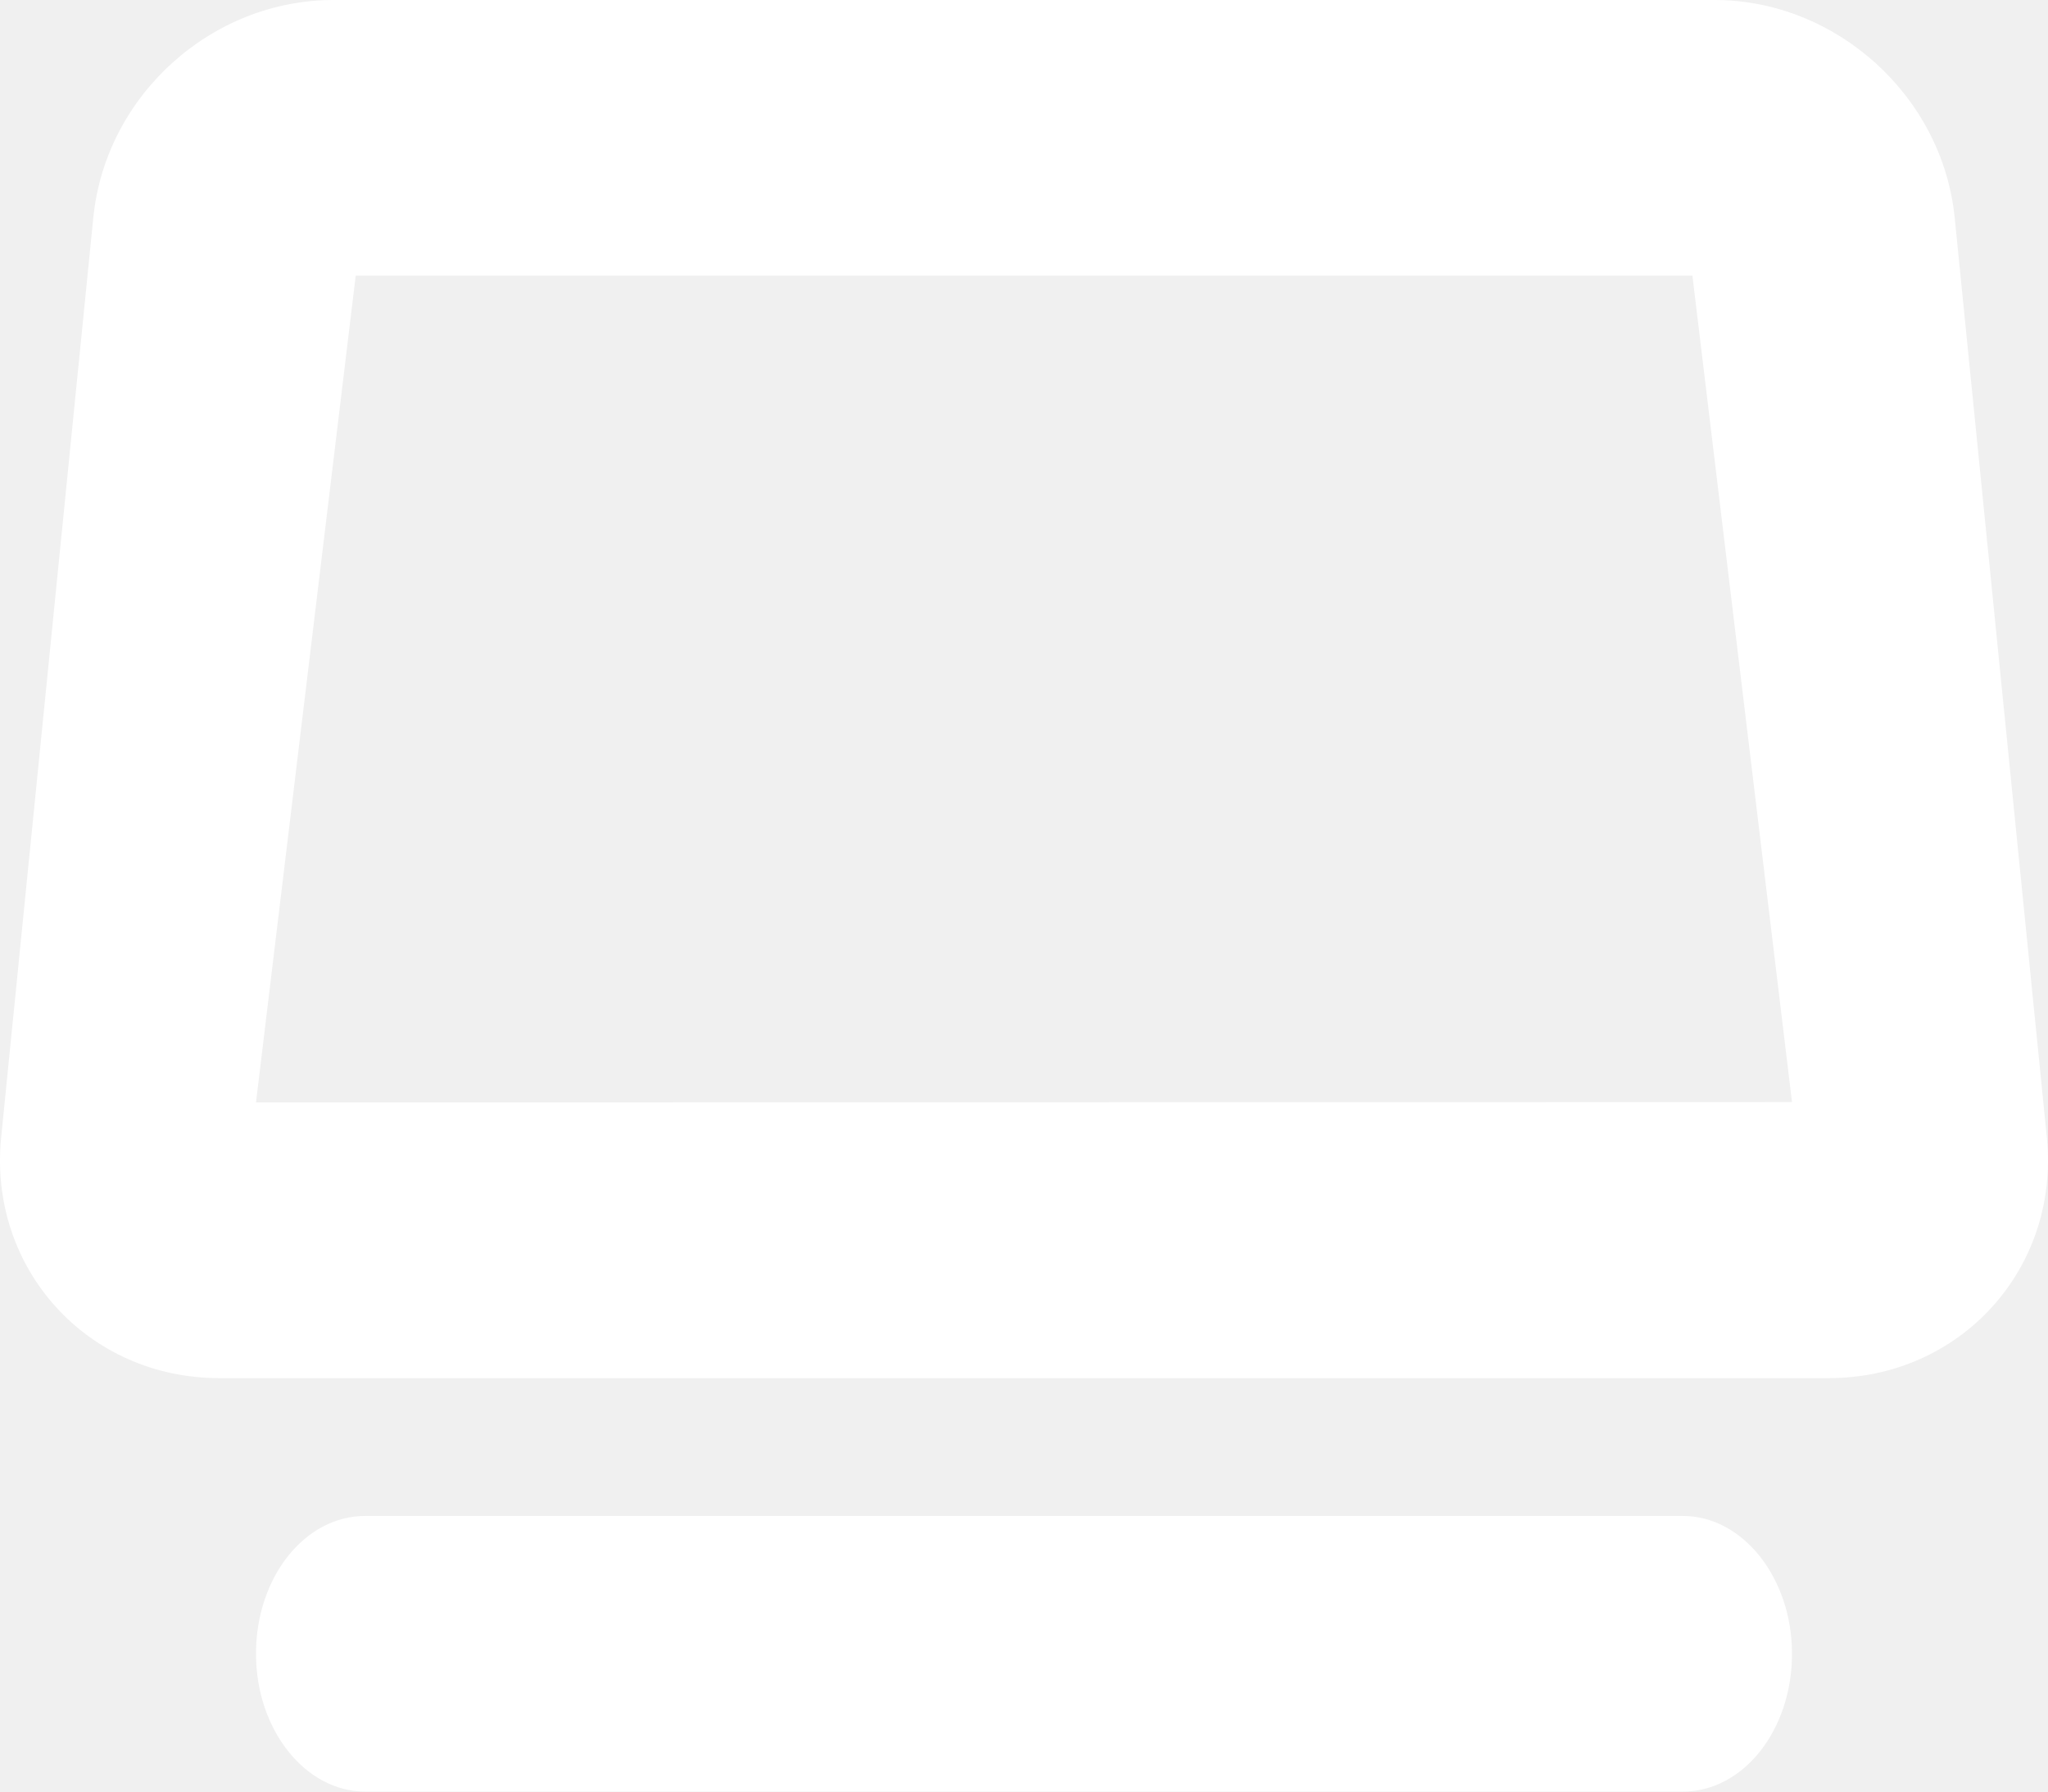
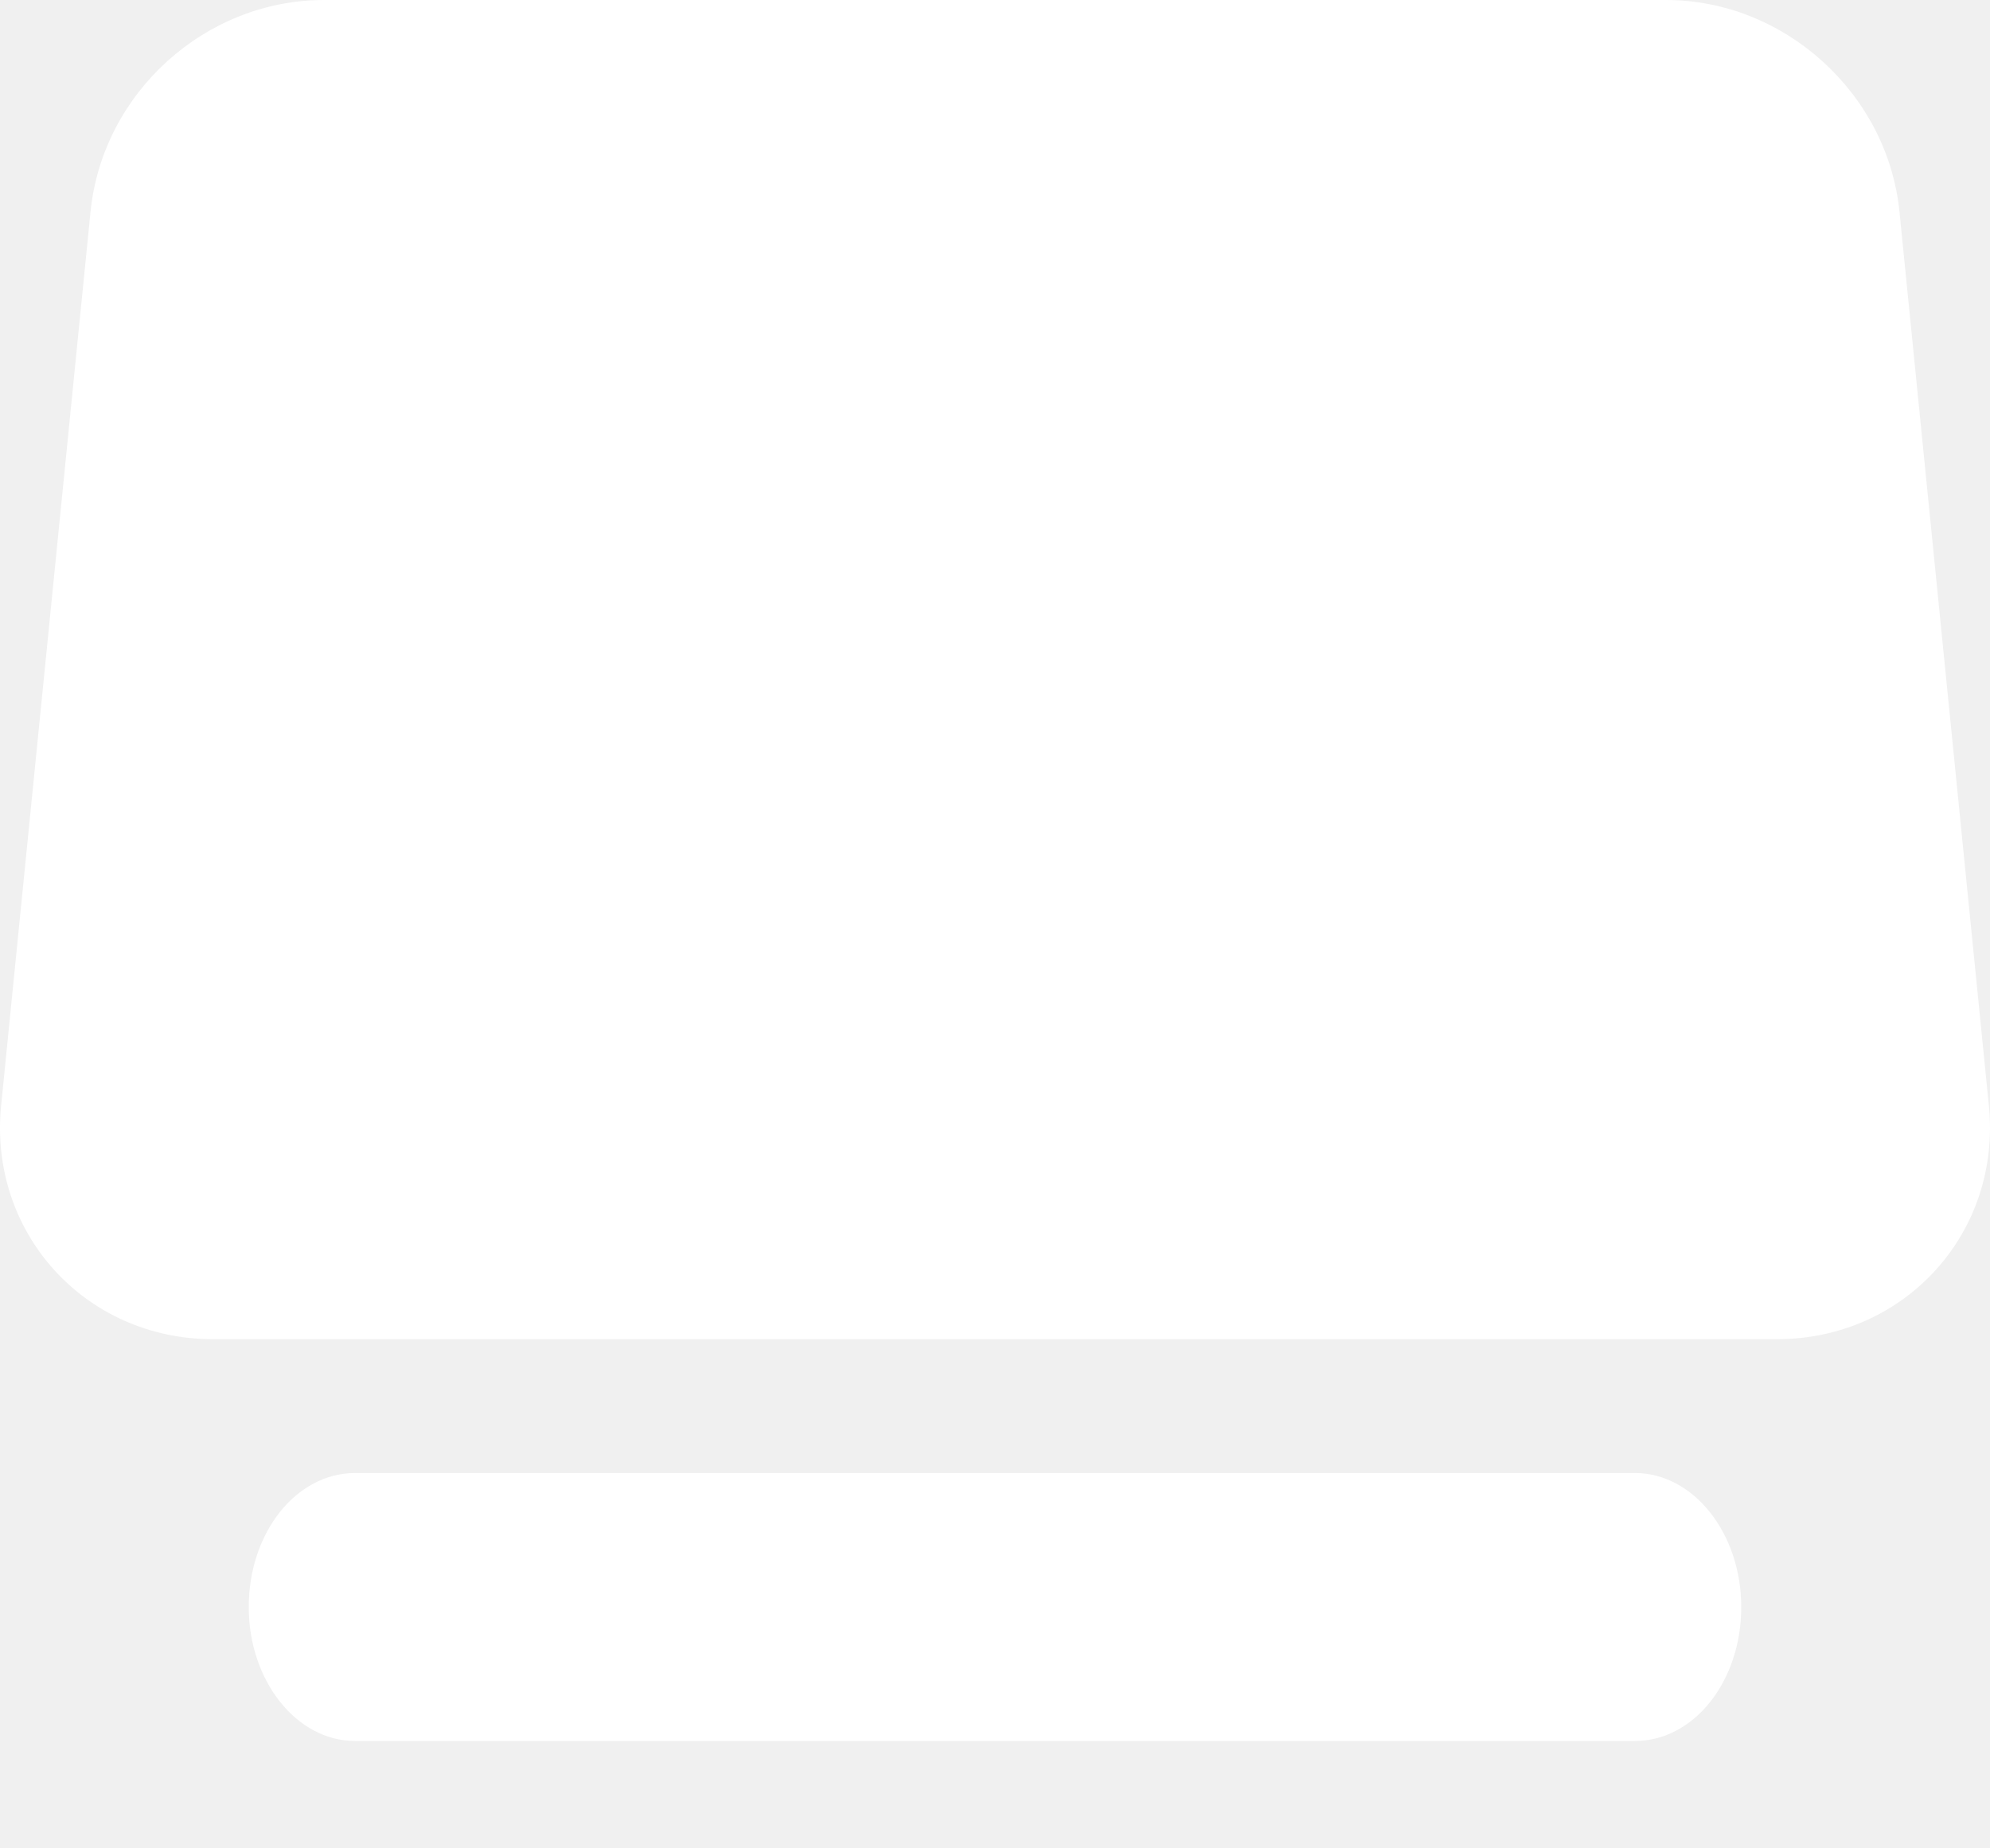
- <svg xmlns="http://www.w3.org/2000/svg" width="16px" height="14px" viewBox="0 0 16 14" version="1.1">
-   <g id="Mobile-MVP" stroke="none" stroke-width="1" fill="none" fill-rule="evenodd">
-     <g id="Mobile-App-MVP---Menu-(July-17)" transform="translate(-16, -107)" fill="#FFFFFF">
-       <g id="Group-28">
-         <g id="Group-27" transform="translate(0, 48)">
-           <g id="Group-26" transform="translate(0, 48)">
-             <g id="Group-23" transform="translate(0, 1)">
-               <g id="Group-16">
-                 <g id="Group-15" transform="translate(16, 8)">
-                   <path d="M0.729,14.299 L0.009,7.111 C-0.093,6.089 0.682,5.231 1.713,5.231 L14.287,5.231 C15.316,5.231 16.093,6.087 15.991,7.111 L15.271,14.299 C15.176,15.249 14.347,16 13.394,16 L2.606,16 C1.649,16 0.824,15.252 0.729,14.299 Z M14,7.388 L2,7.385 L2.779,13.846 L13.222,13.846 L14,7.388 Z M2,3.077 C2,2.482 2.386,2 2.853,2 L13.147,2 C13.618,2 14,2.478 14,3.077 C14,3.672 13.614,4.154 13.147,4.154 L2.853,4.154 C2.382,4.154 2,3.676 2,3.077 Z" id="Combined-Shape-Copy-4" transform="translate(8, 9) scale(1, -1) translate(-8, -9) " />
-                 </g>
-               </g>
-             </g>
-           </g>
+ <svg xmlns="http://www.w3.org/2000/svg" width="14px" height="13px" viewBox="0 0 14 13" version="1.1">
+   <g id="Inbox/unread" stroke="none" stroke-width="1" fill="none" fill-rule="evenodd">
+     <g id="Inbox:-FoC-(hover)" transform="translate(-188, -202)" fill="#FFFFFF">
+       <g id="Group-30" transform="translate(172, 80)">
+         <g id="Group-6" transform="translate(0, 112)">
+           <path d="M16.637,20.761 L16.008,14.472 C15.918,13.577 16.597,12.827 17.499,12.827 L28.501,12.827 C29.401,12.827 30.082,13.576 29.992,14.472 L29.363,20.761 C29.279,21.593 28.554,22.25 27.72,22.25 L18.28,22.25 C17.443,22.25 16.721,21.596 16.637,20.761 Z M17.75,10.942 C17.75,10.422 18.087,10 18.497,10 L27.503,10 C27.916,10 28.25,10.418 28.25,10.942 C28.25,11.463 27.913,11.885 27.503,11.885 L18.497,11.885 C18.084,11.885 17.75,11.466 17.75,10.942 Z" id="Combined-Shape-Copy-4" transform="translate(23, 16.125) scale(1, -1) translate(-23, -16.125) " />
        </g>
      </g>
    </g>
  </g>
</svg>
